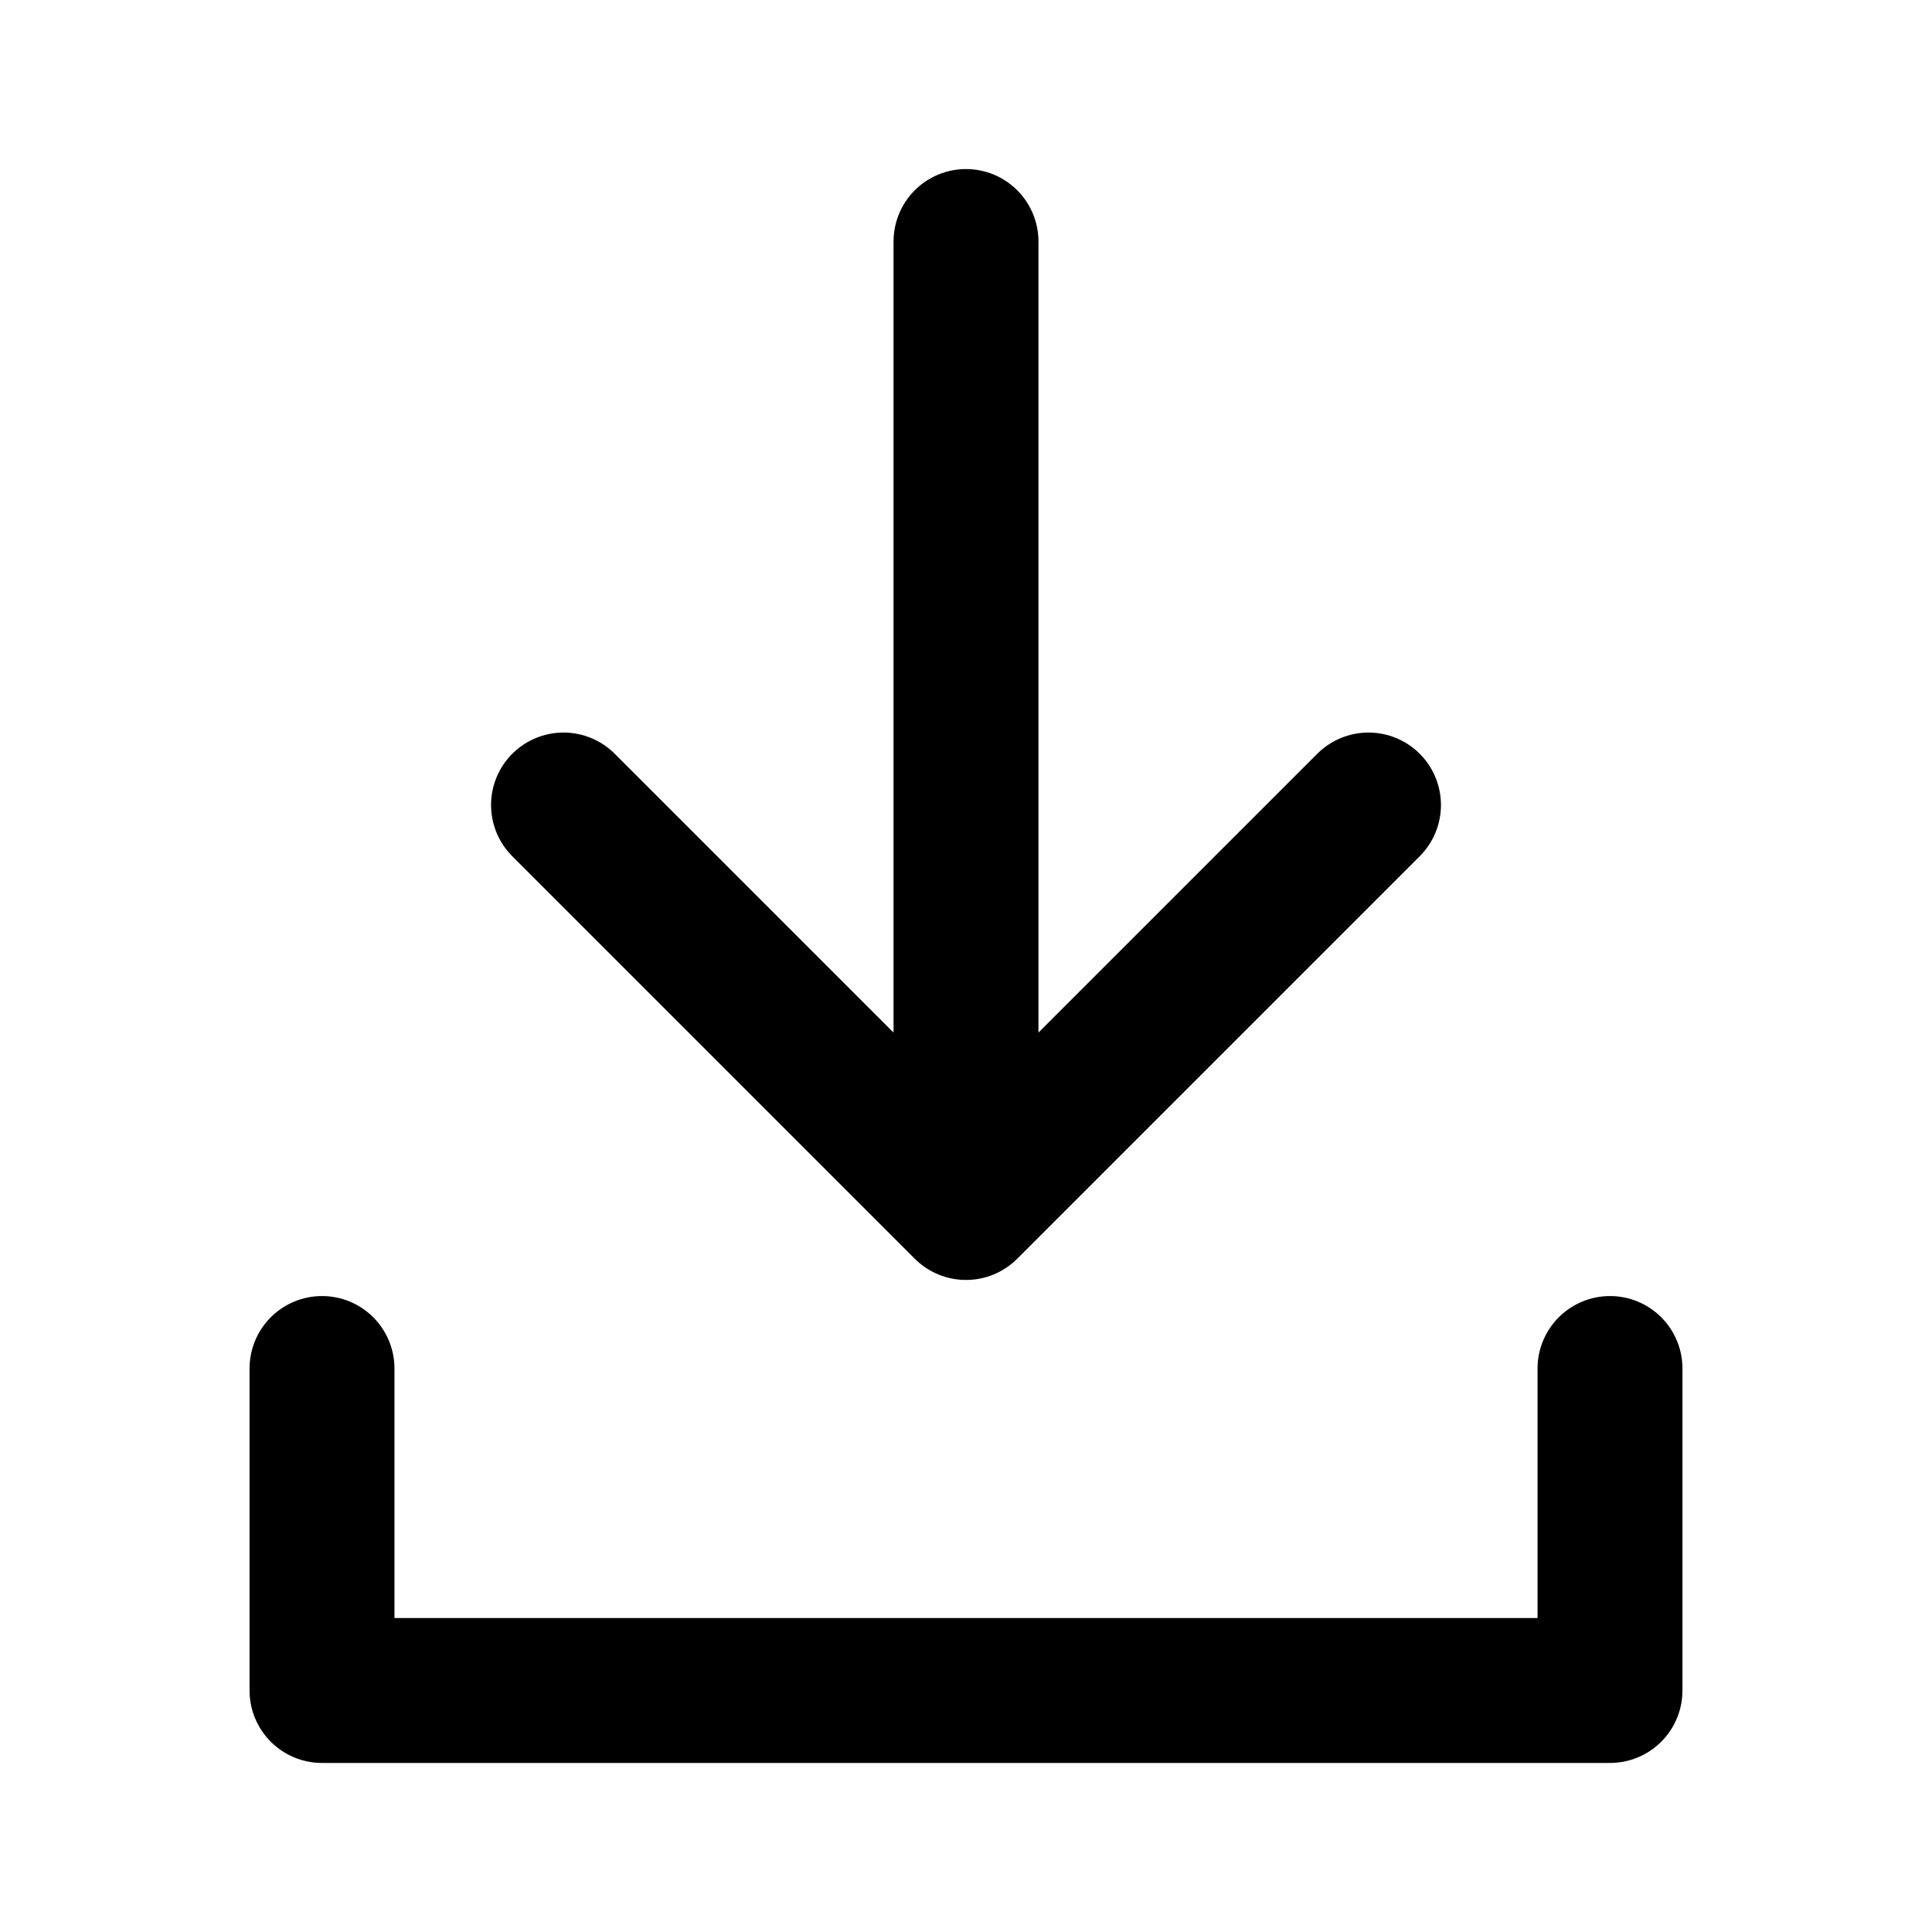
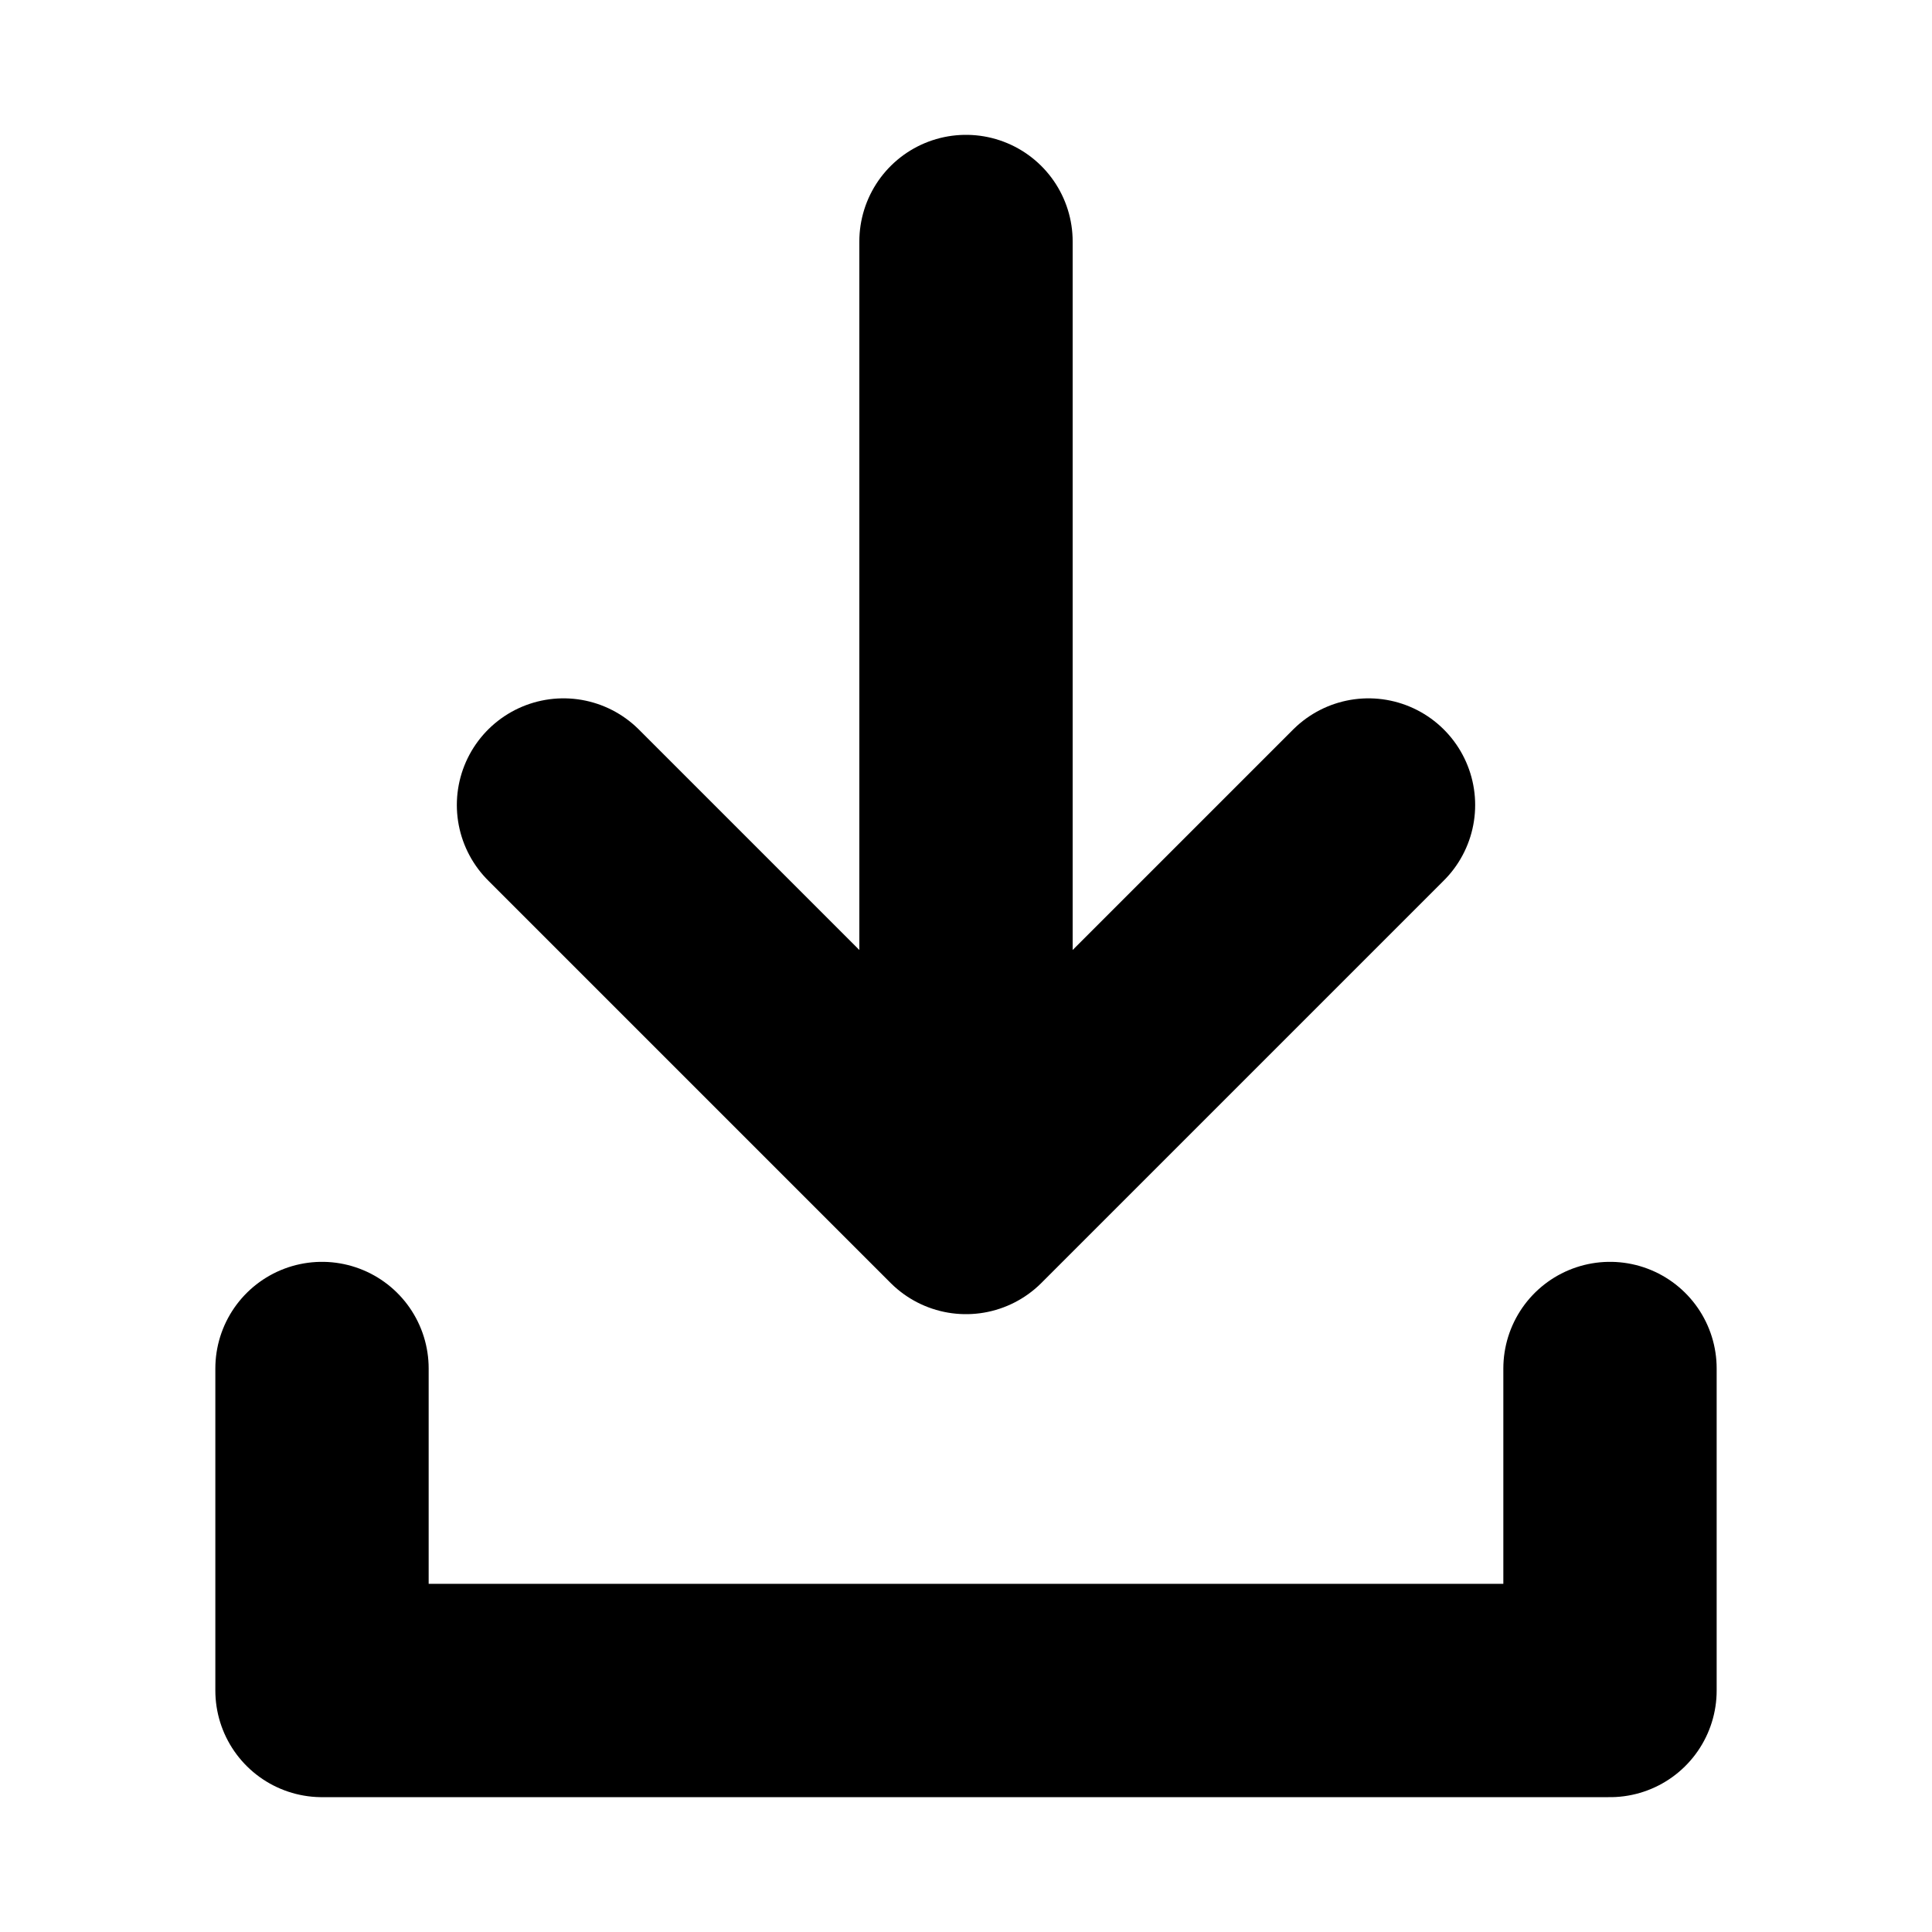
- <svg xmlns="http://www.w3.org/2000/svg" viewBox="0 0 24 24" fill="none" stroke="currentColor" stroke-width="1.8" stroke-linecap="round" stroke-linejoin="round">
-   <path d="M12 3v12m-5-5 5 5 5-5M4 17v4h16v-4" />
+ <svg xmlns="http://www.w3.org/2000/svg" viewBox="0 0 24 24">
+   <g fill="none" stroke="currentColor" stroke-width="2.65" stroke-linecap="round" stroke-linejoin="round">
+     <path d="M12 3v12m-5-5 5 5 5-5M4 17v4h16v-4" />
+   </g>
</svg>
